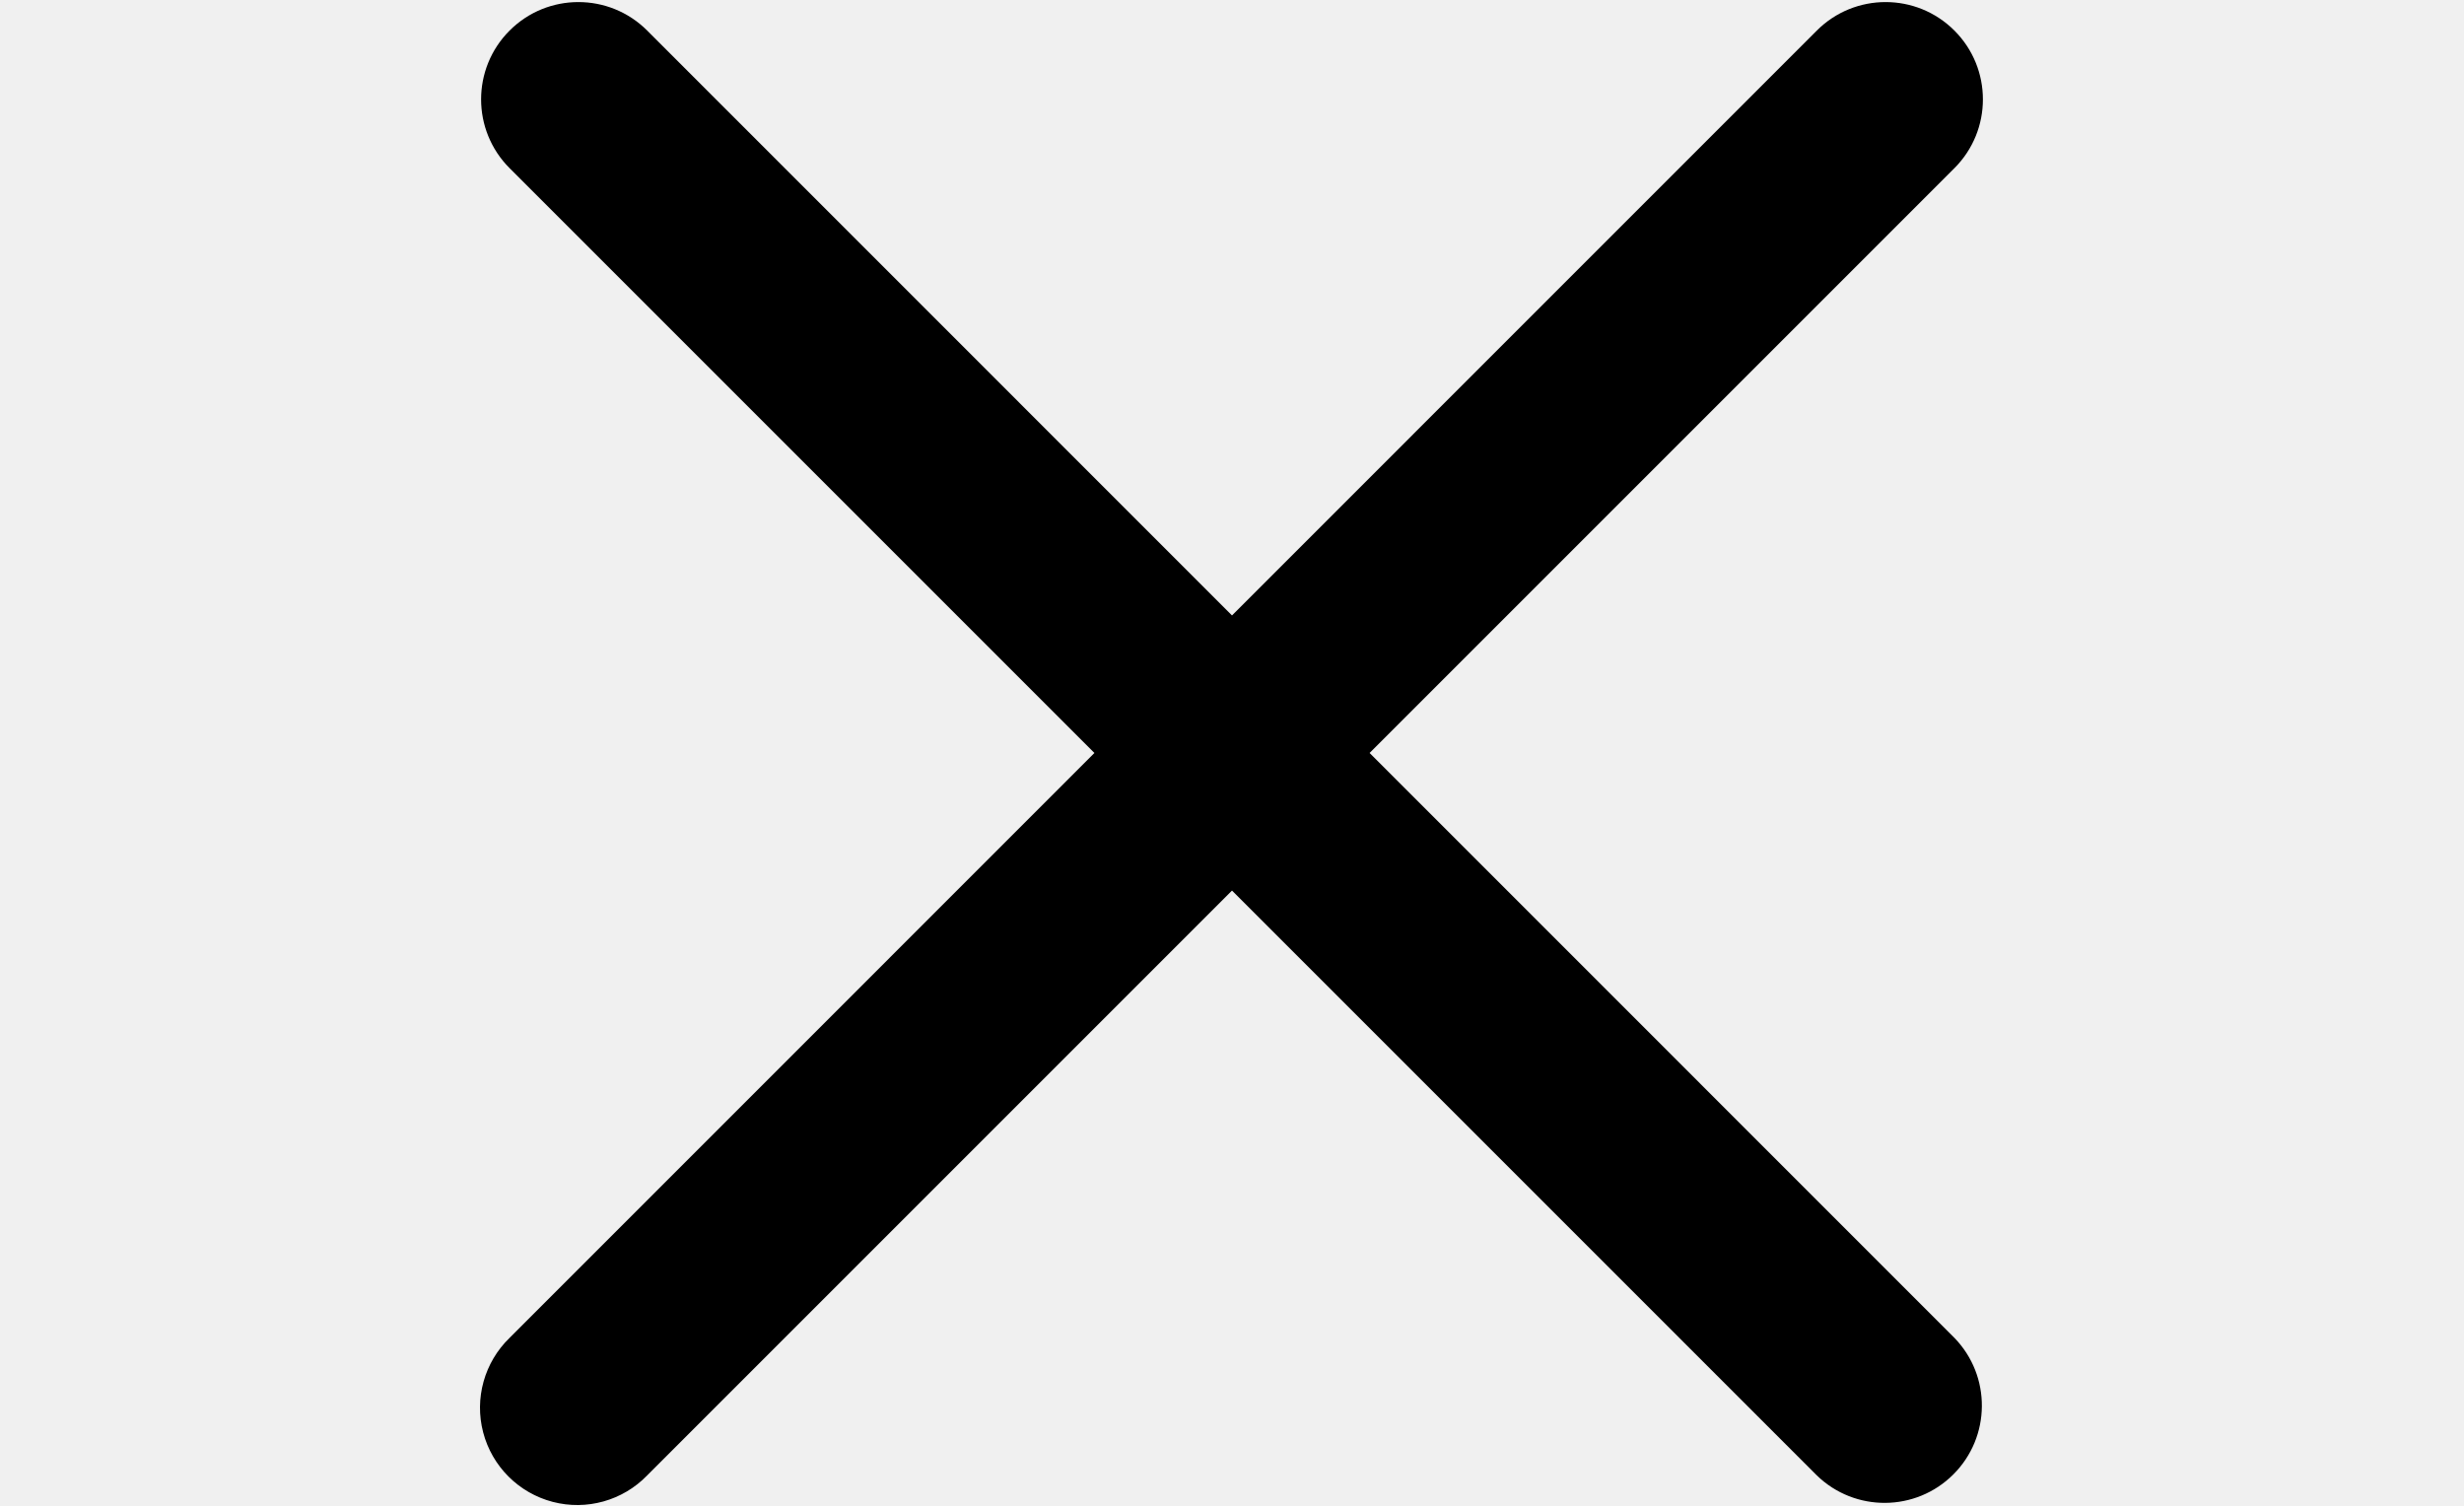
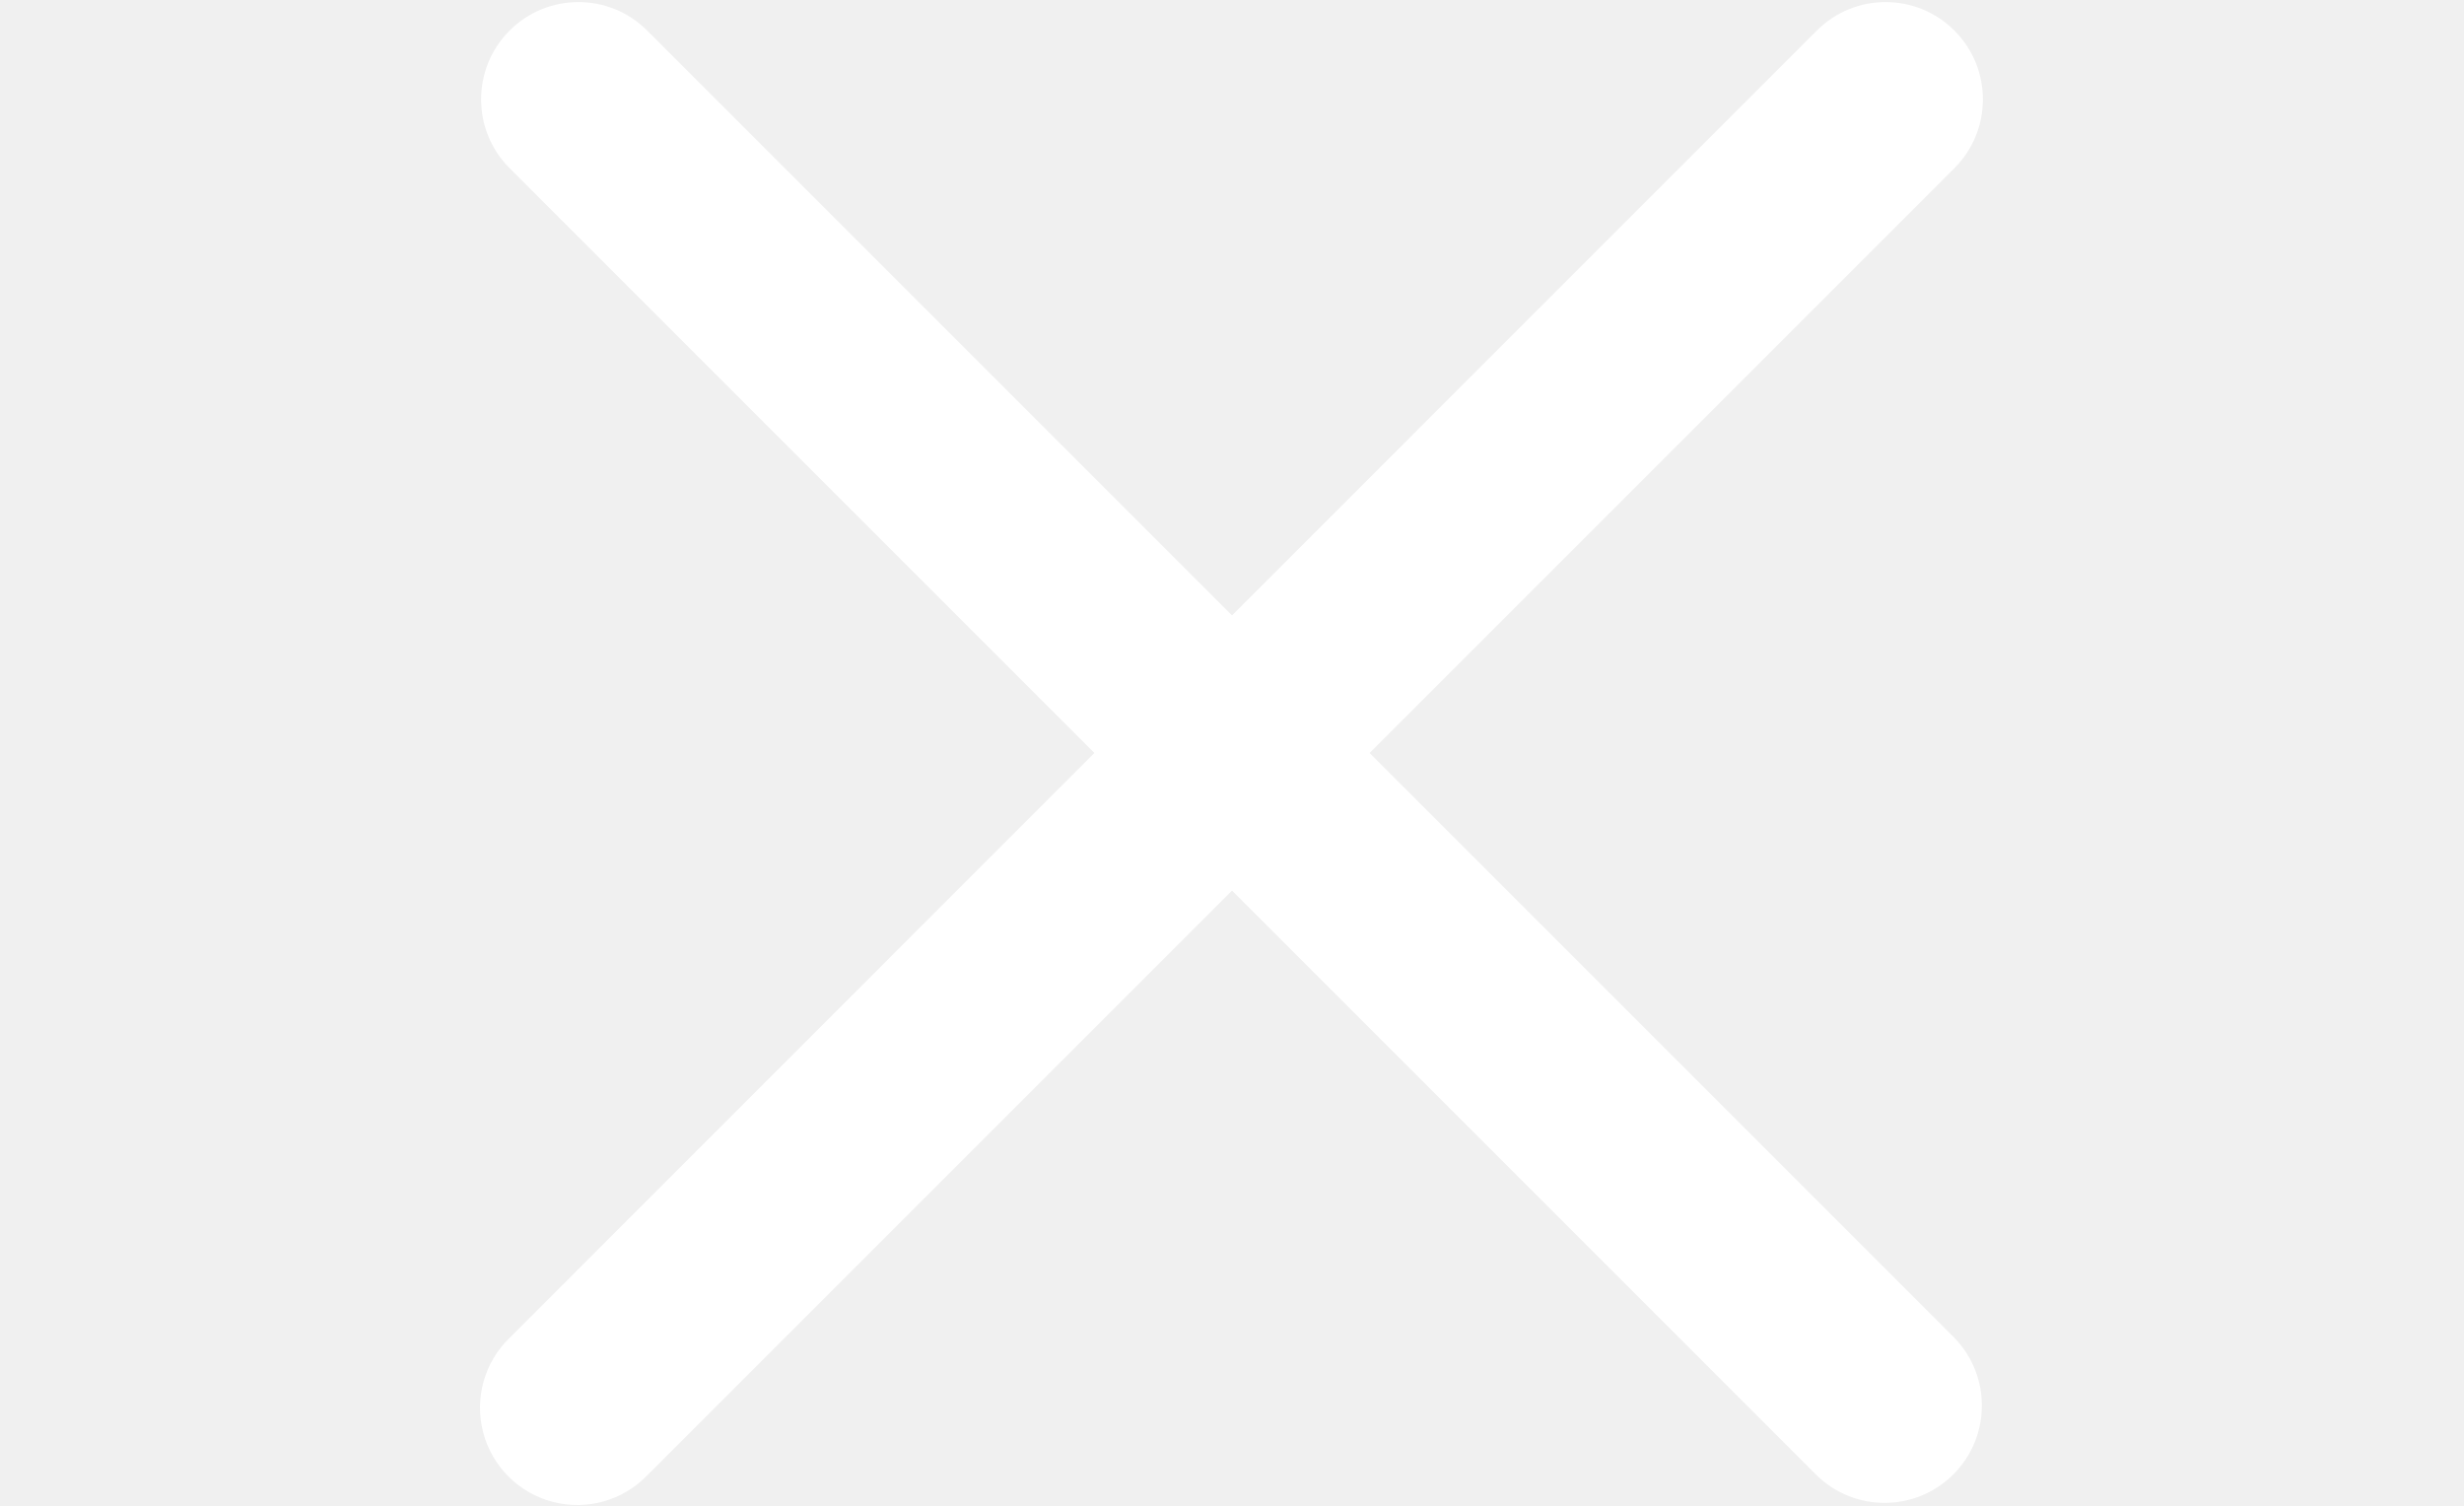
<svg xmlns="http://www.w3.org/2000/svg" width="455" height="278" viewBox="0 0 455 278">
  <defs>
    <clipPath id="clip-path">
-       <rect id="Rectangle_216" data-name="Rectangle 216" width="455" height="278" transform="translate(18877 10422)" fill="#fff" stroke="#707070" stroke-width="1" />
+       <rect id="Rectangle_216" data-name="Rectangle 216" width="455" height="278" transform="translate(18877 10422)" fill="#fff" stroke="#fff" stroke-width="1" />
    </clipPath>
  </defs>
  <g id="Mask_Group_45" data-name="Mask Group 45" transform="translate(-18877 -10422)" clip-path="url(#clip-path)">
-     <path id="close" d="M164.077,138.8,272.067,30.811A17.965,17.965,0,0,0,246.66,5.4L138.667,113.4,30.677,5.4A17.965,17.965,0,0,0,5.271,30.811L113.261,138.8,5.271,246.8A17.965,17.965,0,1,0,30.677,272.2L138.667,164.21,246.66,272.2A17.965,17.965,0,0,0,272.067,246.8Zm0,0" transform="translate(18965.832 10422.244)" />
+     <path id="close" d="M164.077,138.8,272.067,30.811A17.965,17.965,0,0,0,246.66,5.4L138.667,113.4,30.677,5.4A17.965,17.965,0,0,0,5.271,30.811L113.261,138.8,5.271,246.8A17.965,17.965,0,1,0,30.677,272.2L138.667,164.21,246.66,272.2A17.965,17.965,0,0,0,272.067,246.8Zm0,0" transform="translate(18965.832 10422.244)" fill="#fff" />
  </g>
</svg>
